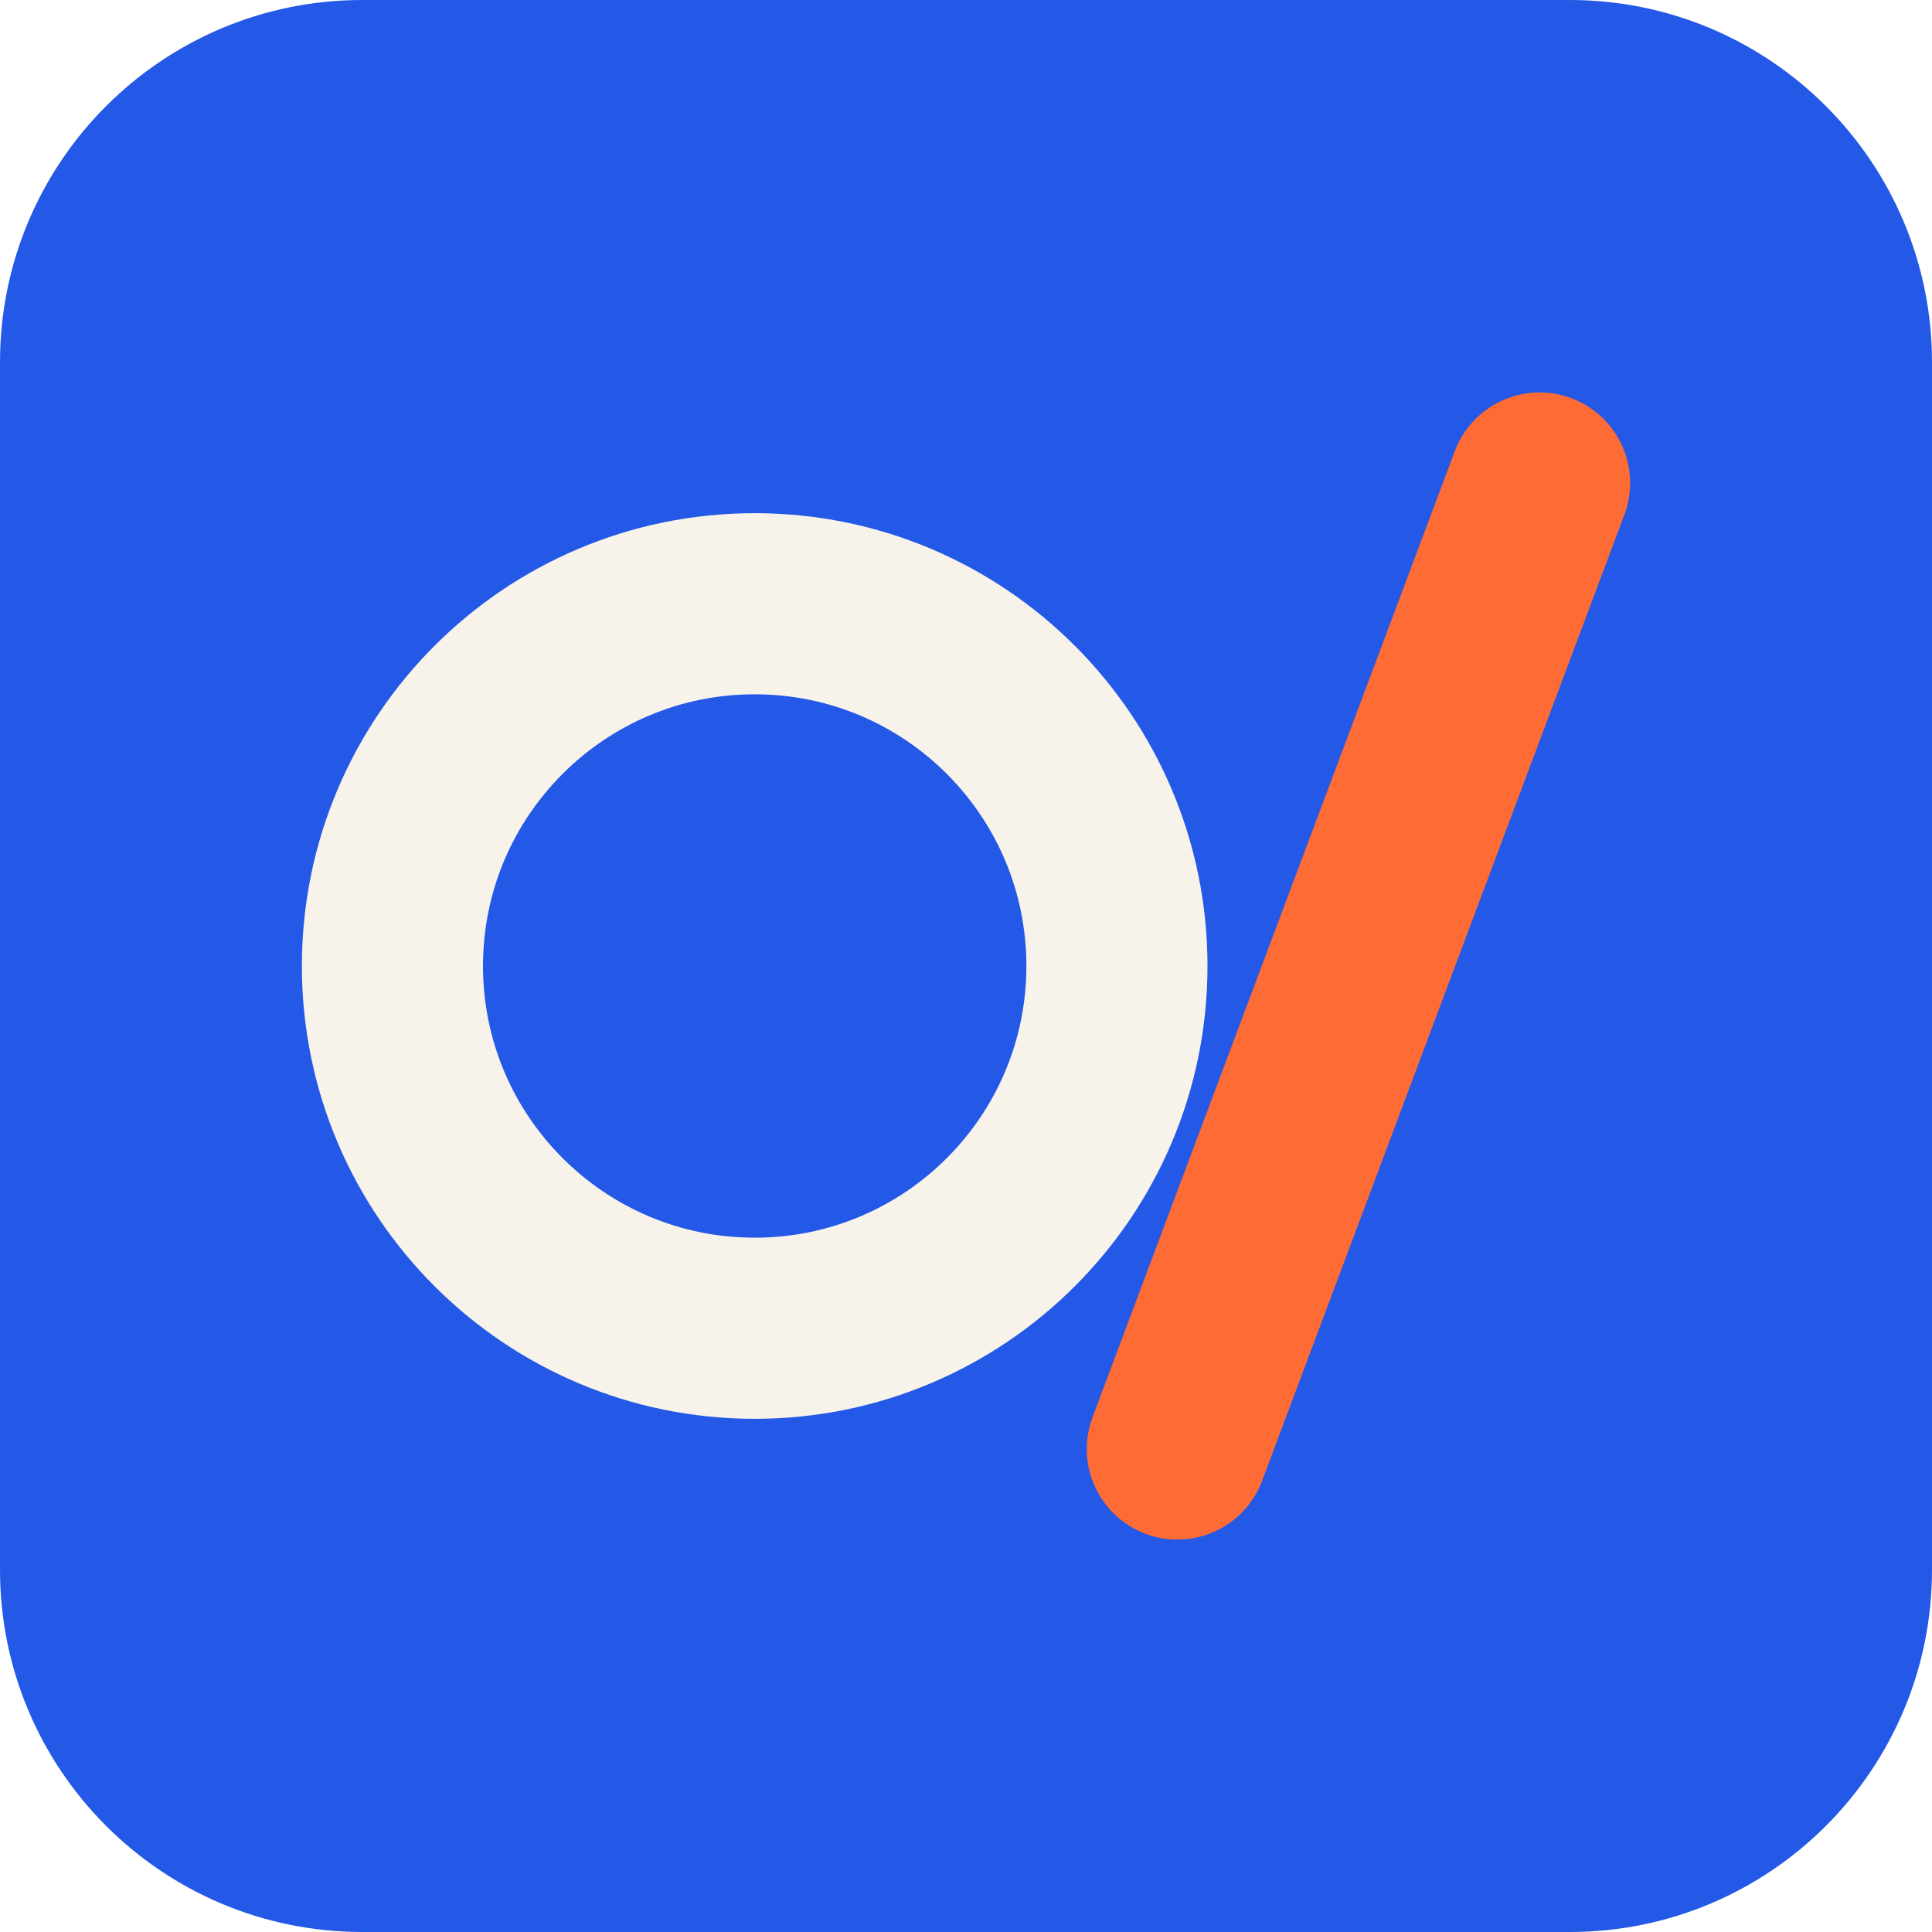
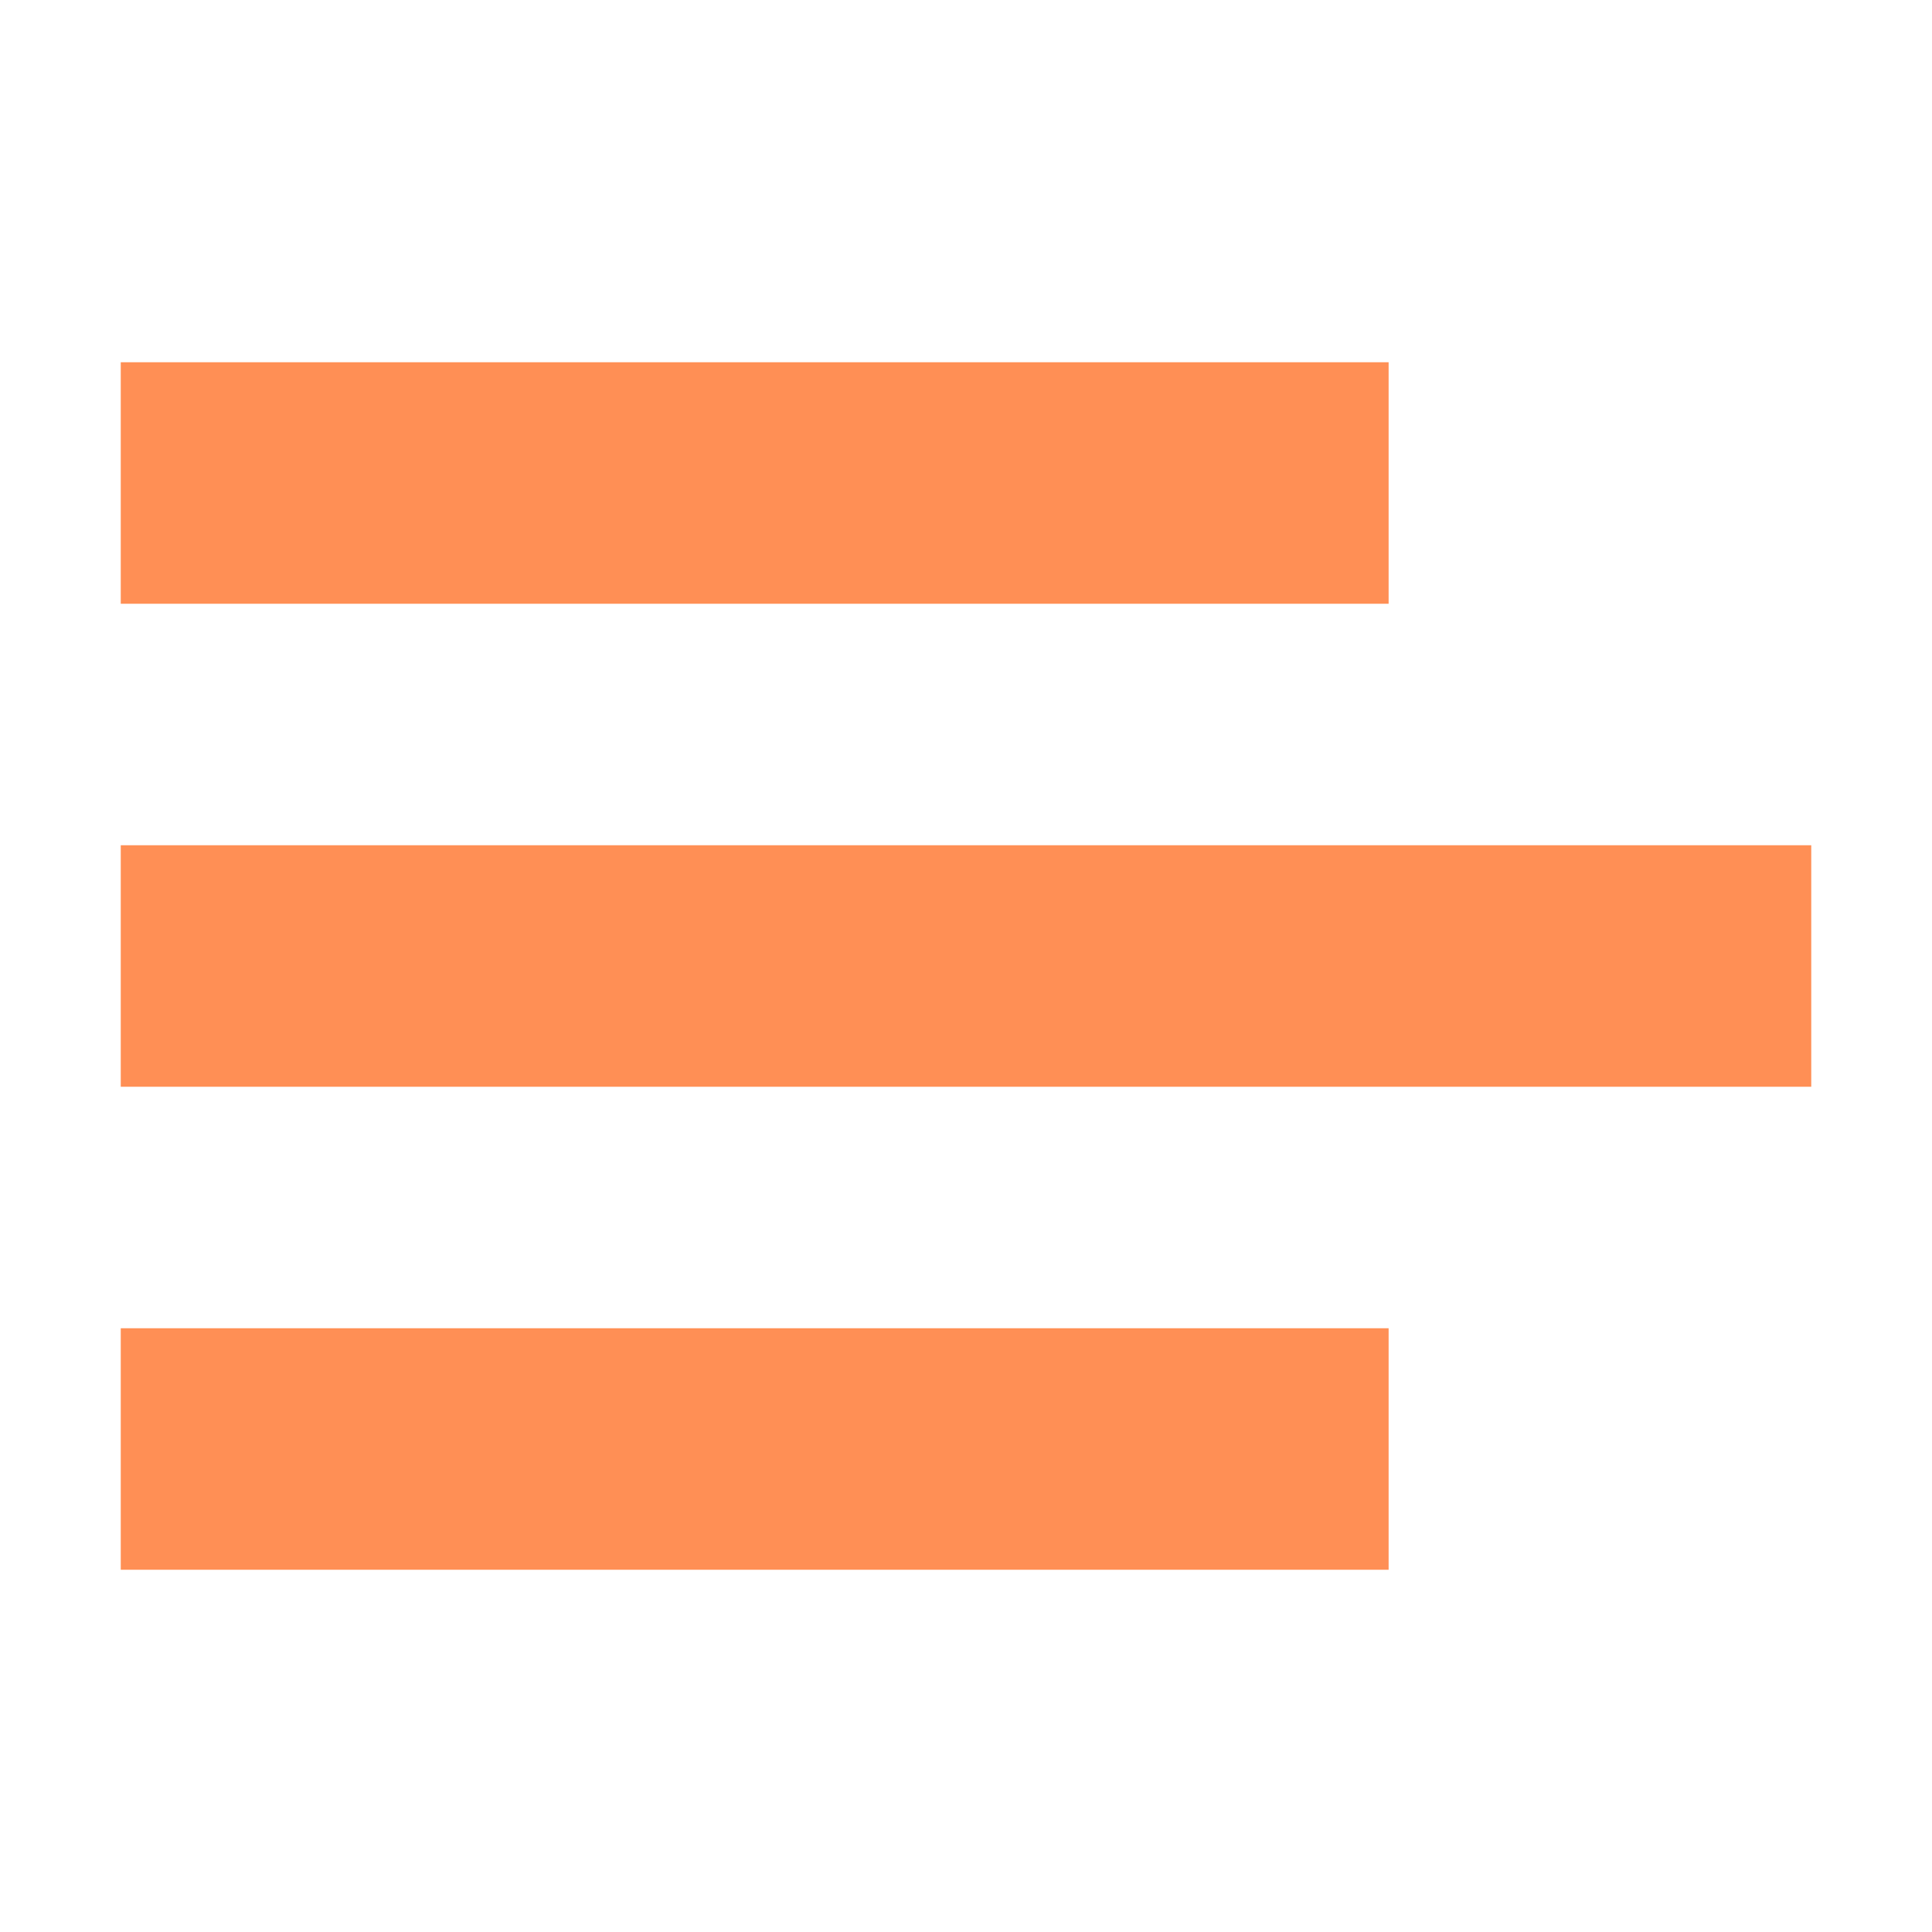
- <svg xmlns="http://www.w3.org/2000/svg" viewBox="0 0 64 64" role="img" aria-label="OMA Plugin Works mark">
-   <rect width="64" height="64" rx="12" fill="#2458e6" />
-   <circle cx="25" cy="32" r="12" fill="none" stroke="#f7f3ea" stroke-width="6" />
-   <path d="M39 48 51 16" stroke="#ff6b35" stroke-width="6" stroke-linecap="round" />
+ <svg xmlns="http://www.w3.org/2000/svg" viewBox="0 0 64 64" role="img" aria-label="Intent Solutions Omarchy Plugins signal">
+   <path d="M8 16h34M8 32h48M8 48h34" fill="none" stroke="#ff8f55" stroke-width="8" stroke-linecap="square" />
</svg>
